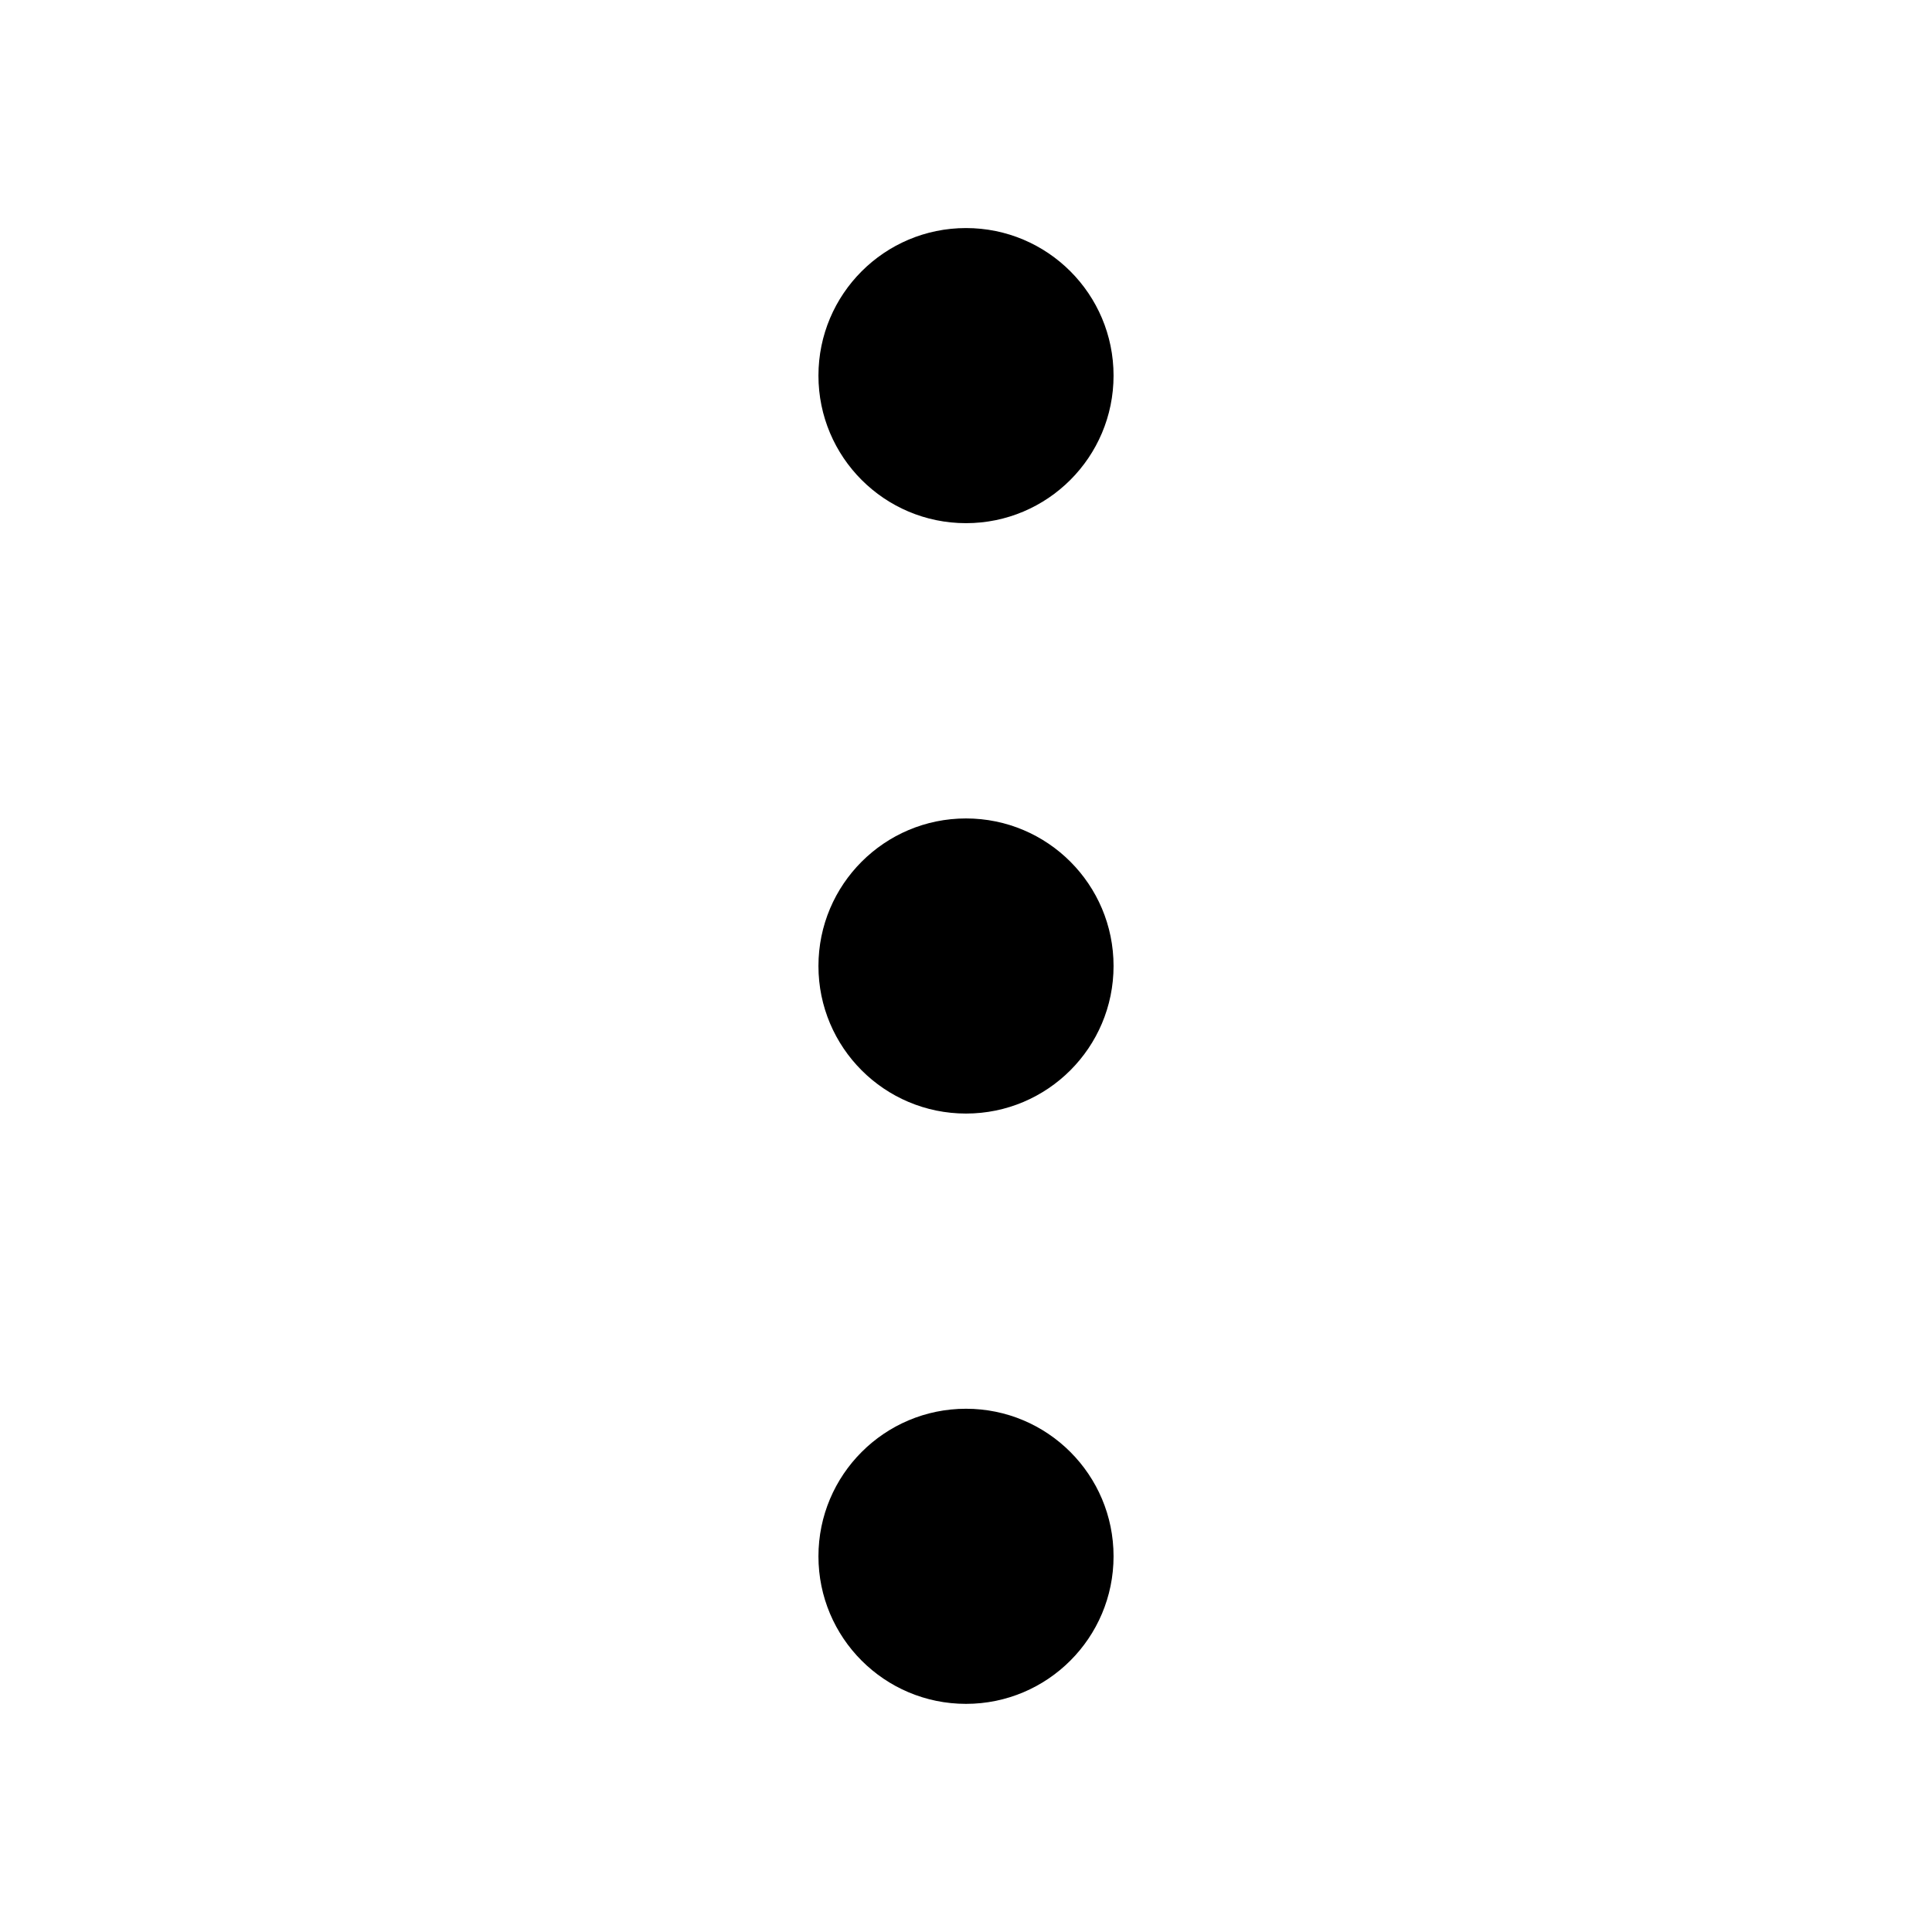
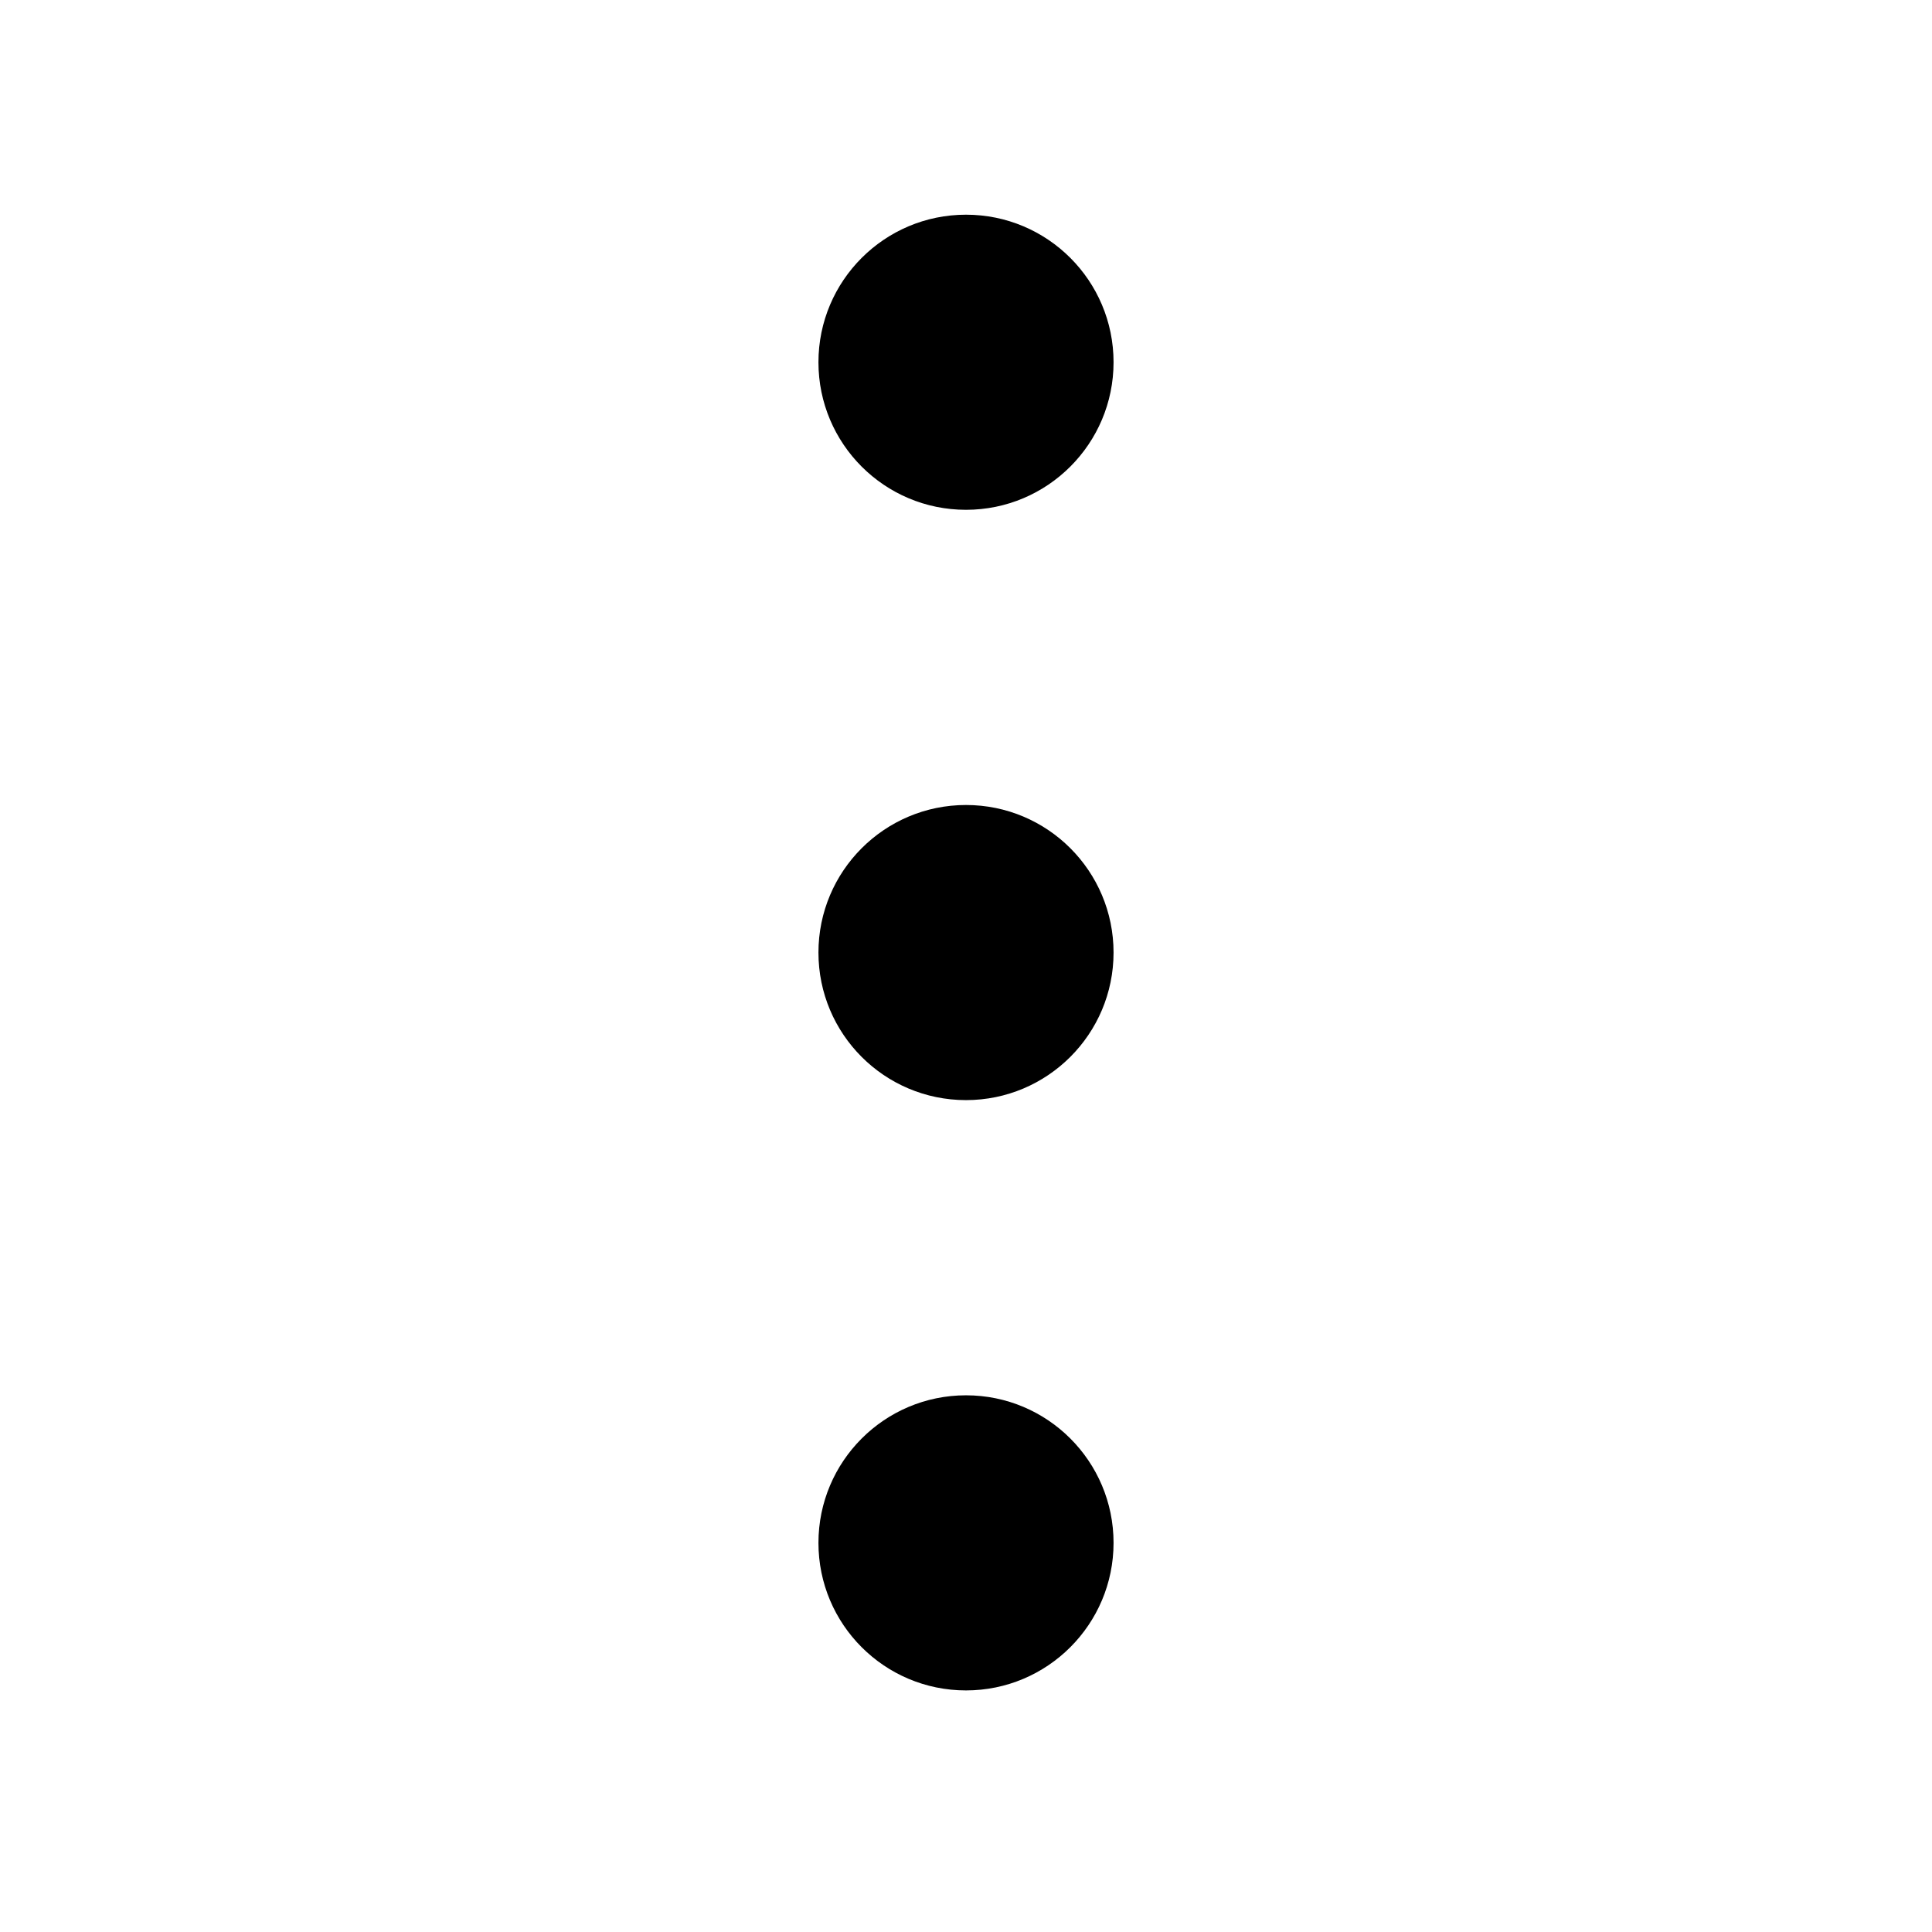
<svg xmlns="http://www.w3.org/2000/svg" version="1.1" width="24" height="24" viewBox="0 0 24 24">
-   <path d="M12 2.833c1.013 0 1.833 0.821 1.833 1.833s-0.821 1.833-1.833 1.833c-1.013 0-1.833-0.821-1.833-1.833s0.821-1.833 1.833-1.833zM12 10.167c1.013 0 1.833 0.821 1.833 1.833s-0.821 1.833-1.833 1.833c-1.013 0-1.833-0.821-1.833-1.833s0.821-1.833 1.833-1.833zM12 17.5c1.013 0 1.833 0.821 1.833 1.833s-0.821 1.833-1.833 1.833c-1.013 0-1.833-0.821-1.833-1.833s0.821-1.833 1.833-1.833z" />
+   <path d="M12 2.667c1.013 0 1.833 0.821 1.833 1.833s-0.821 1.833-1.833 1.833c-1.013 0-1.833-0.821-1.833-1.833s0.821-1.833 1.833-1.833zM12 10c1.013 0 1.833 0.821 1.833 1.833s-0.821 1.833-1.833 1.833c-1.013 0-1.833-0.821-1.833-1.833s0.821-1.833 1.833-1.833zM12 17.333c1.013 0 1.833 0.821 1.833 1.833s-0.821 1.833-1.833 1.833c-1.013 0-1.833-0.821-1.833-1.833s0.821-1.833 1.833-1.833z" />
</svg>
